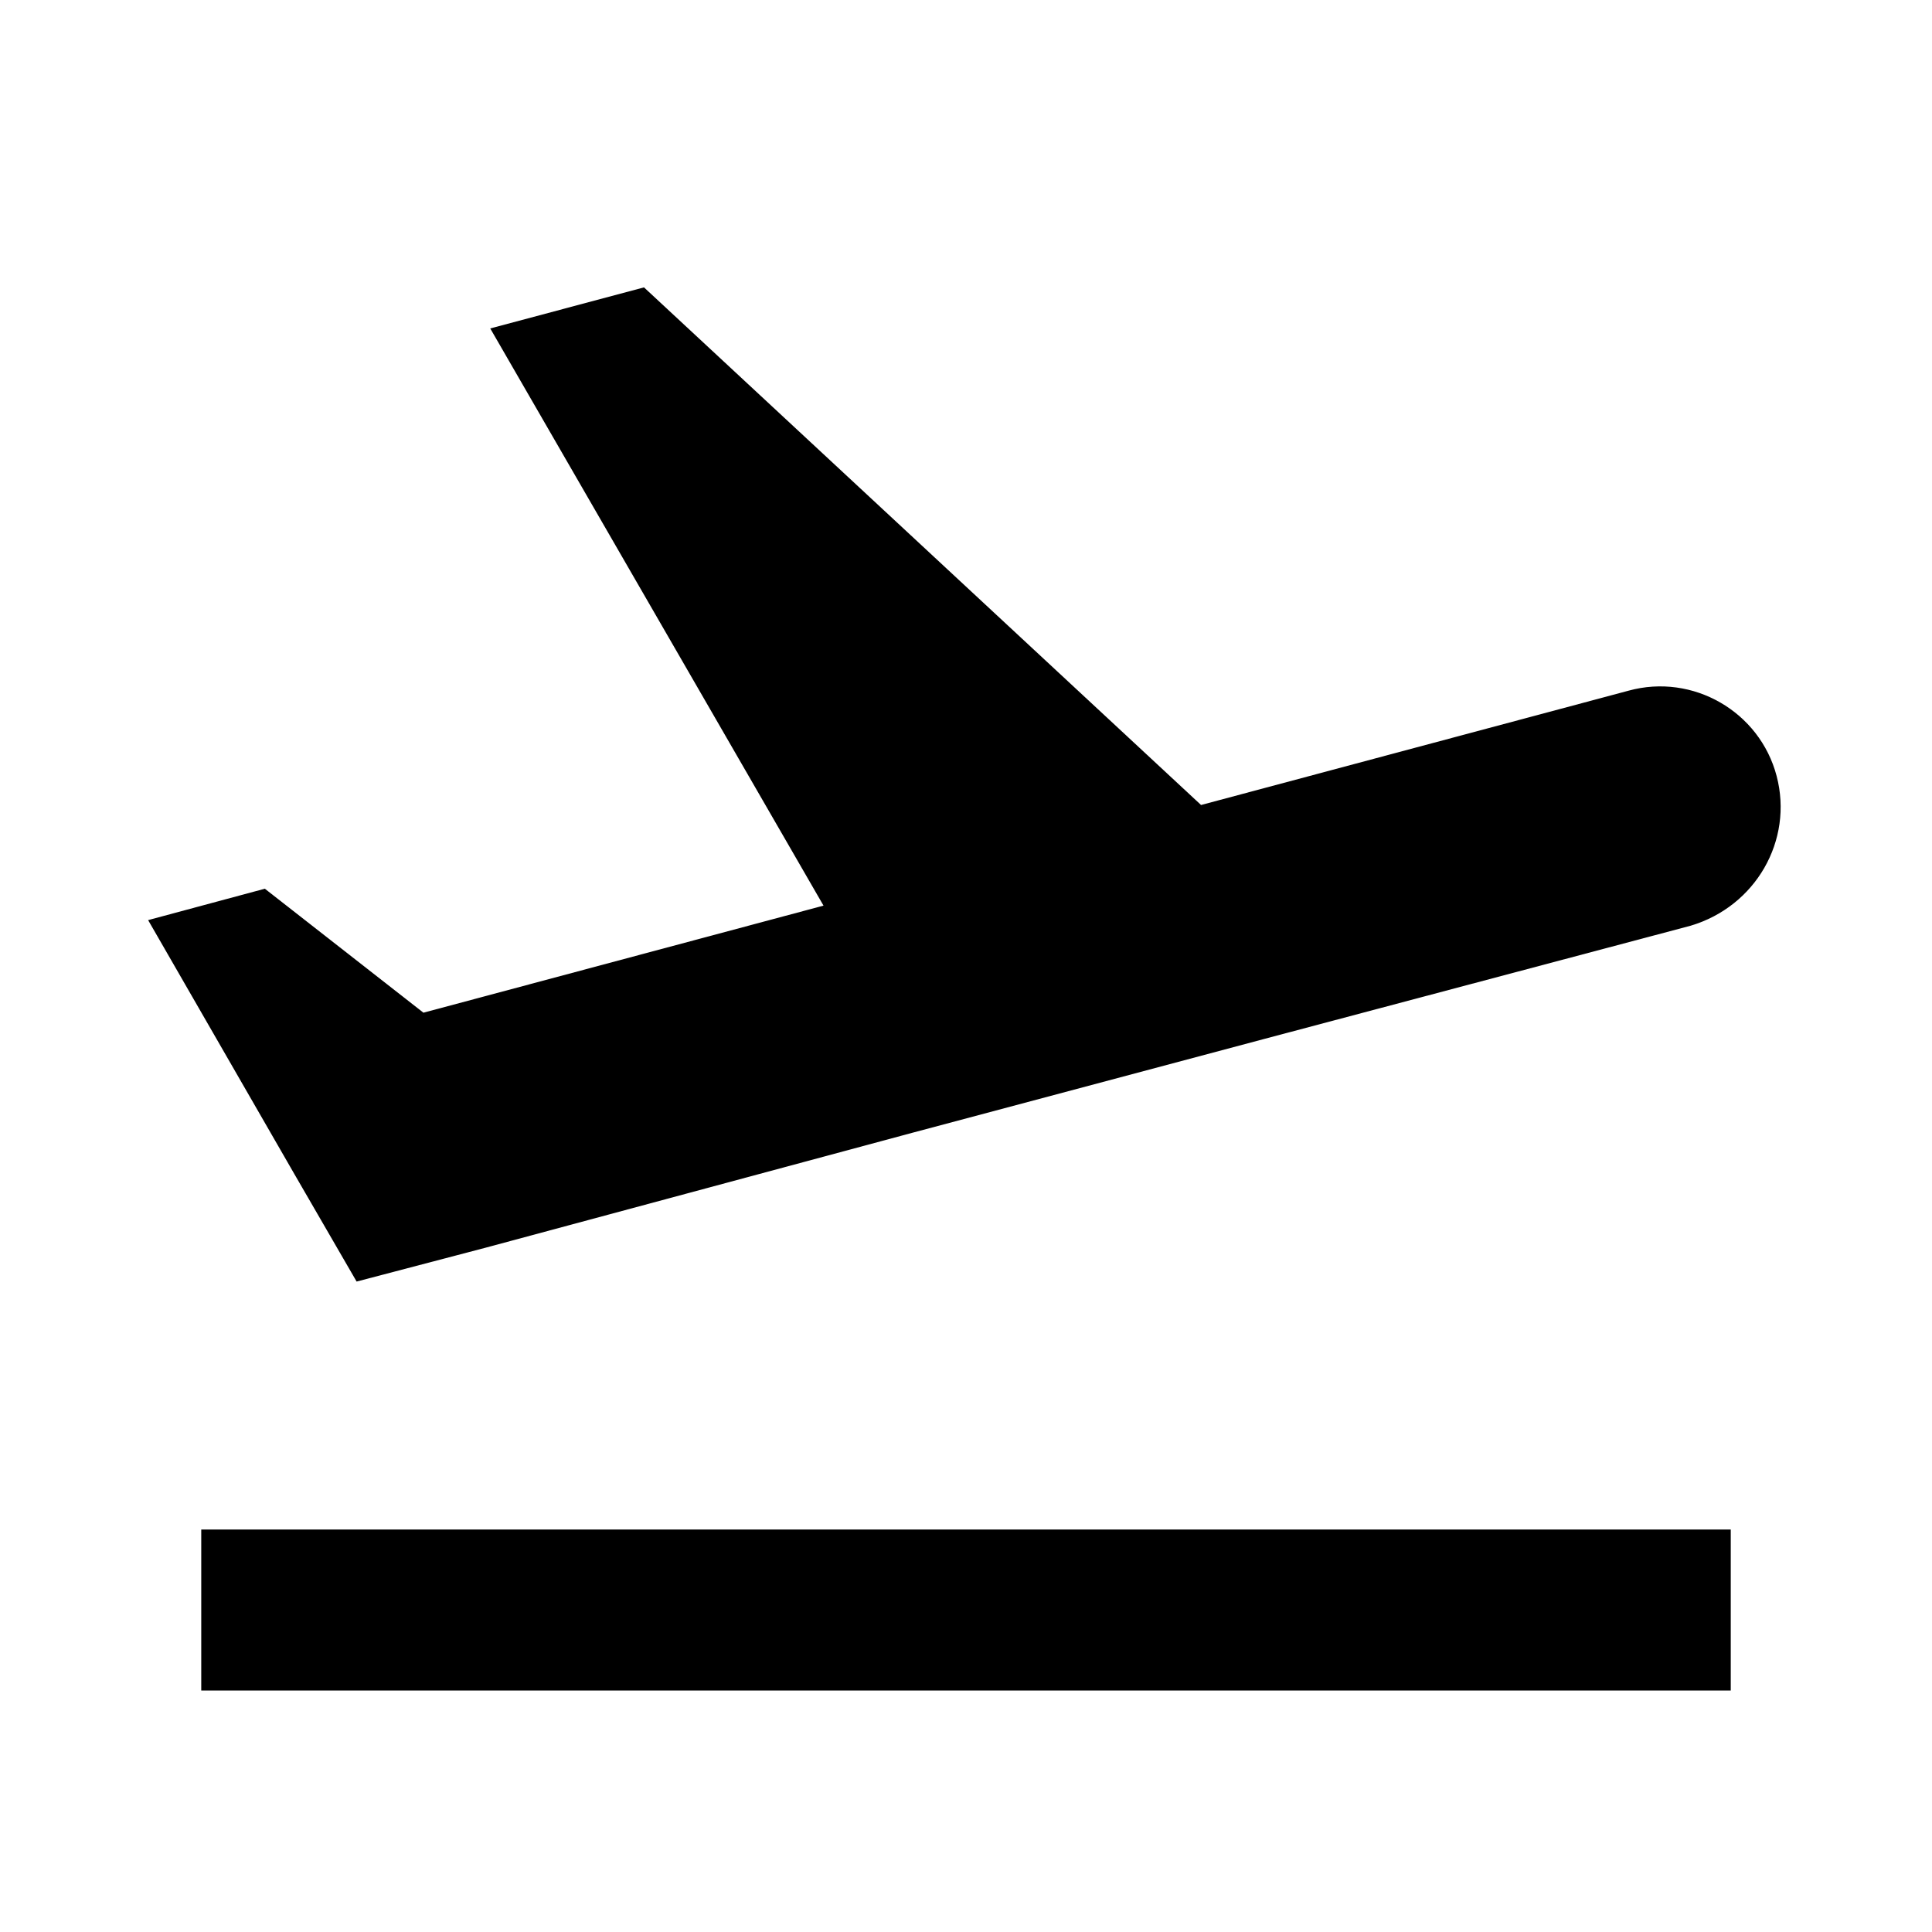
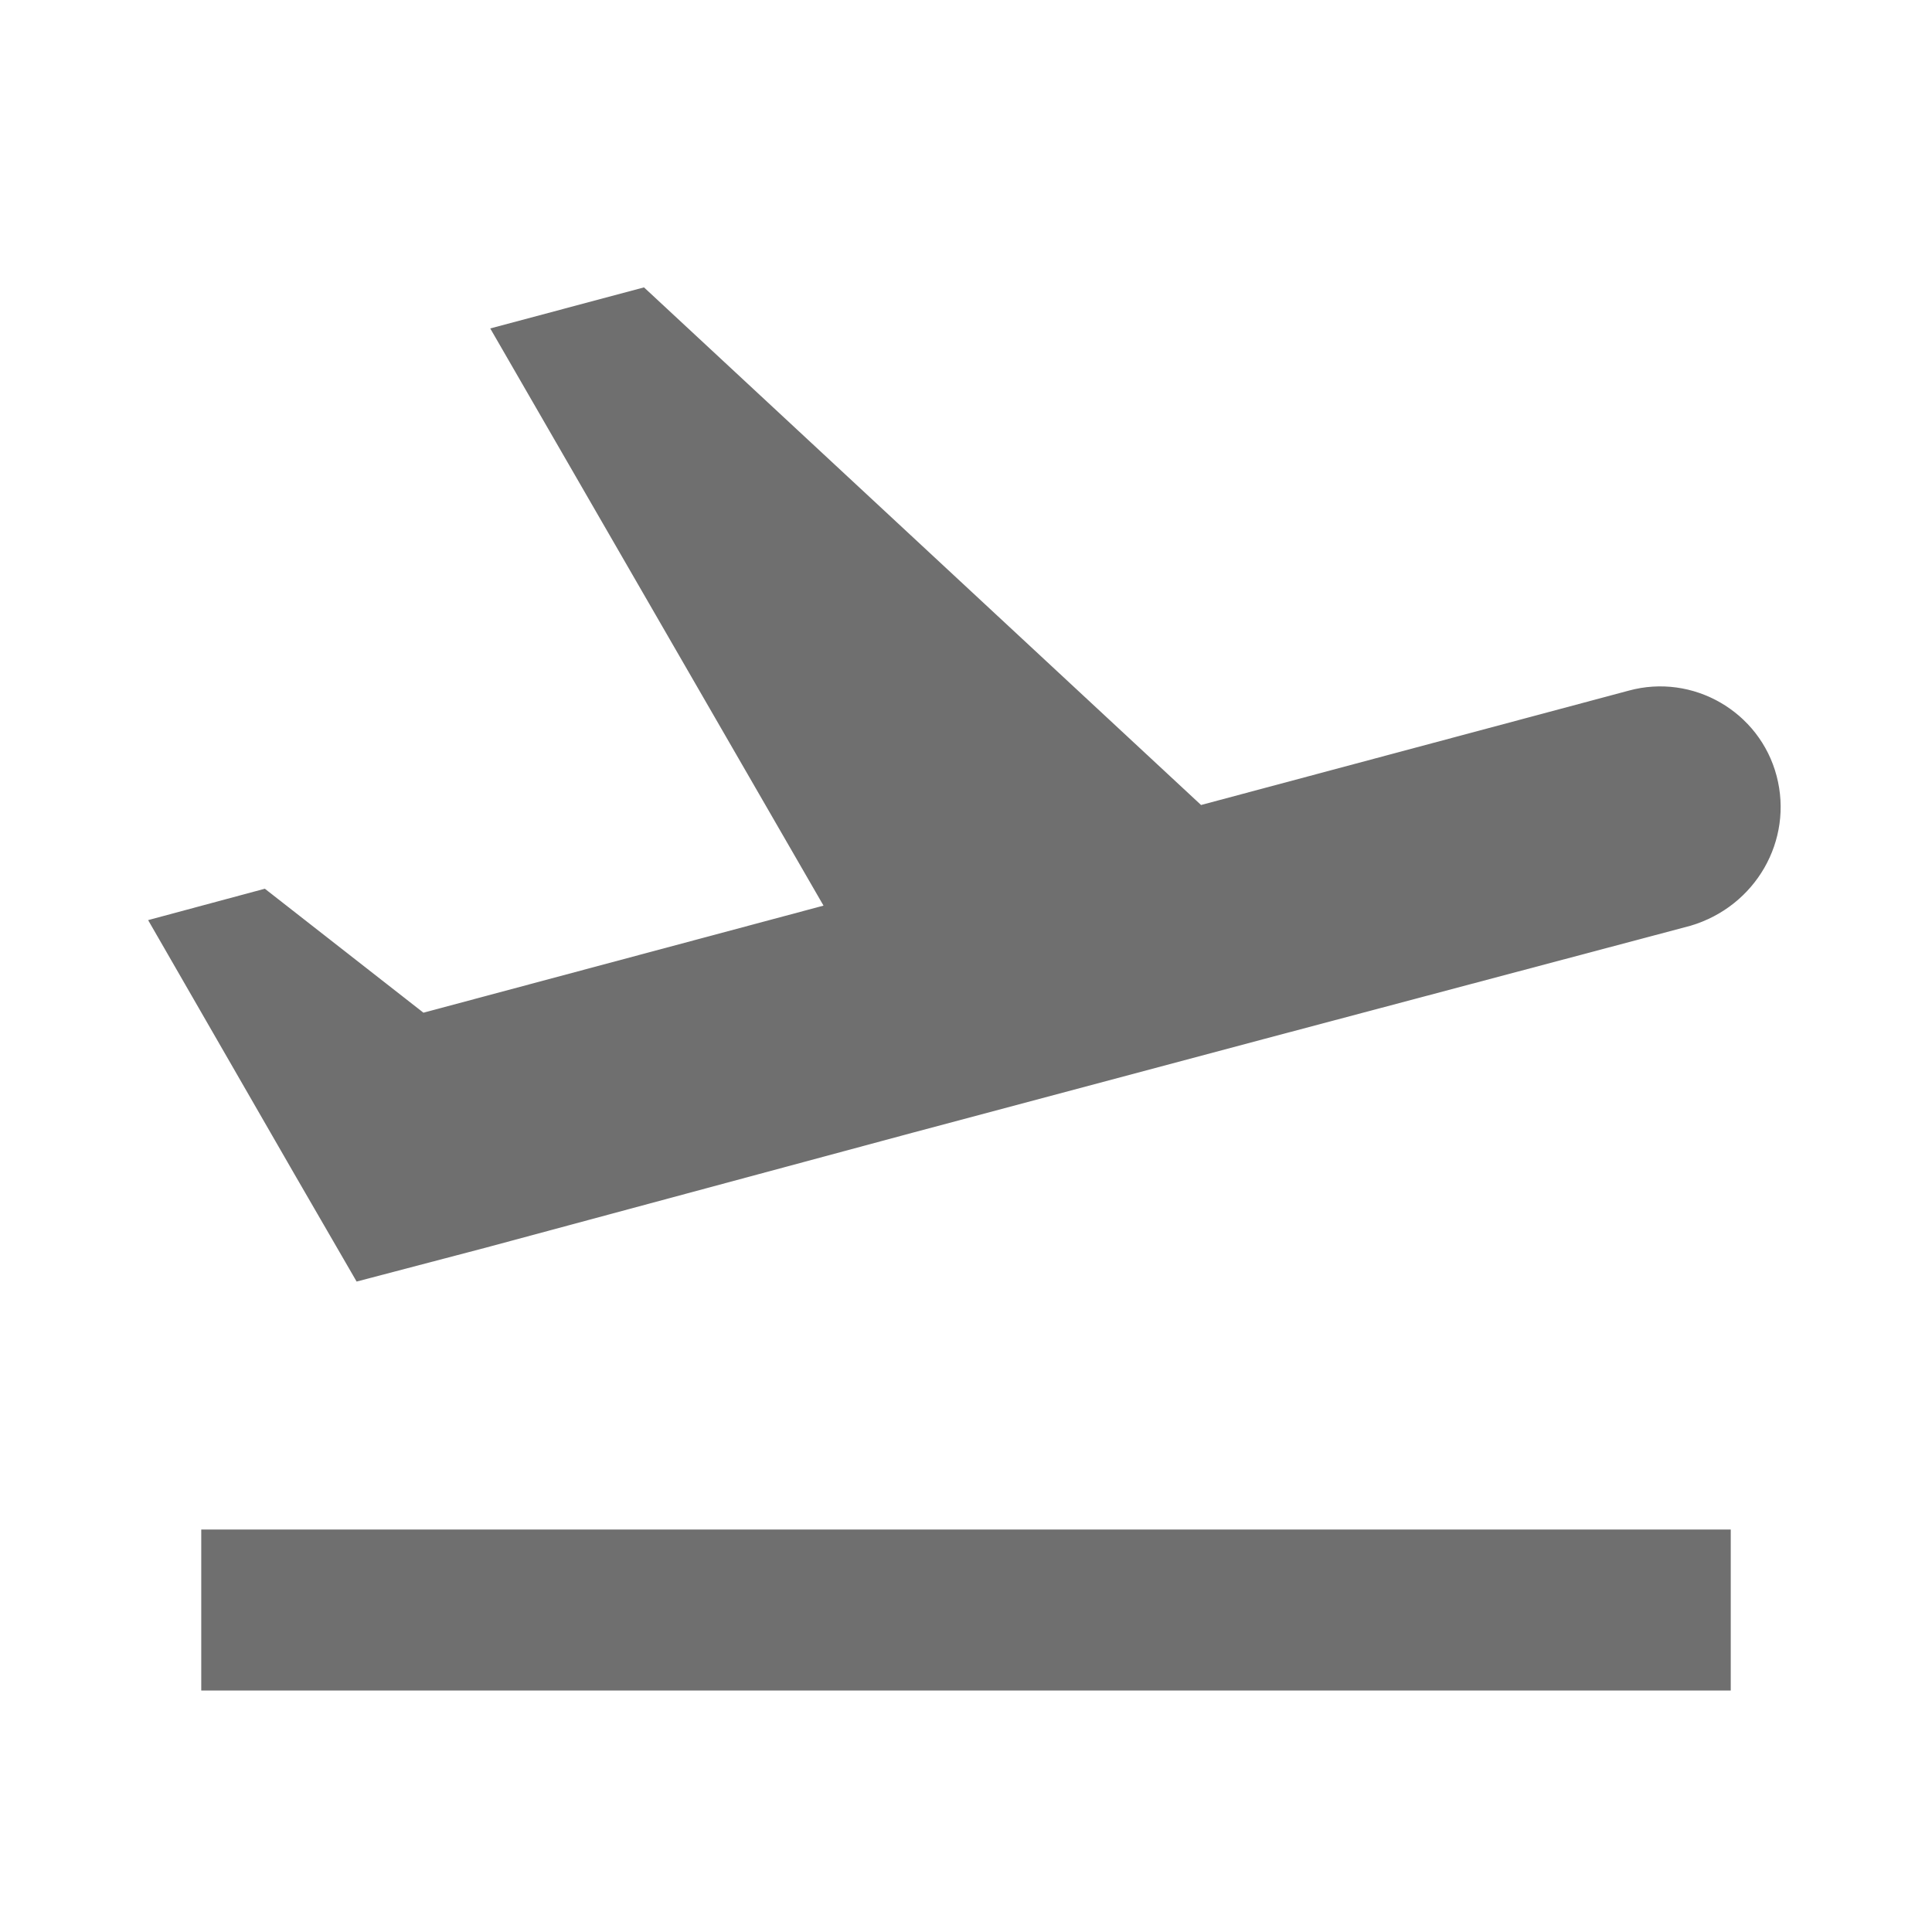
- <svg xmlns="http://www.w3.org/2000/svg" version="1.1" width="24" height="24" viewBox="0 0 24 24">
+ <svg xmlns="http://www.w3.org/2000/svg" version="1.1" width="24" height="24" viewBox="0 0 24 24" fill="#6F6F6F">
  <path d="M2.5,19H21.5V21H2.5V19M22.07,9.64C21.86,8.84 21.03,8.36 20.23,8.58L14.92,10L8,3.57L6.09,4.08L10.23,11.25L5.26,12.58L3.29,11.04L1.84,11.43L3.66,14.59L4.43,15.92L6.03,15.5L11.34,14.07L15.69,12.91L21,11.5C21.81,11.26 22.28,10.44 22.07,9.64Z" />
</svg>
